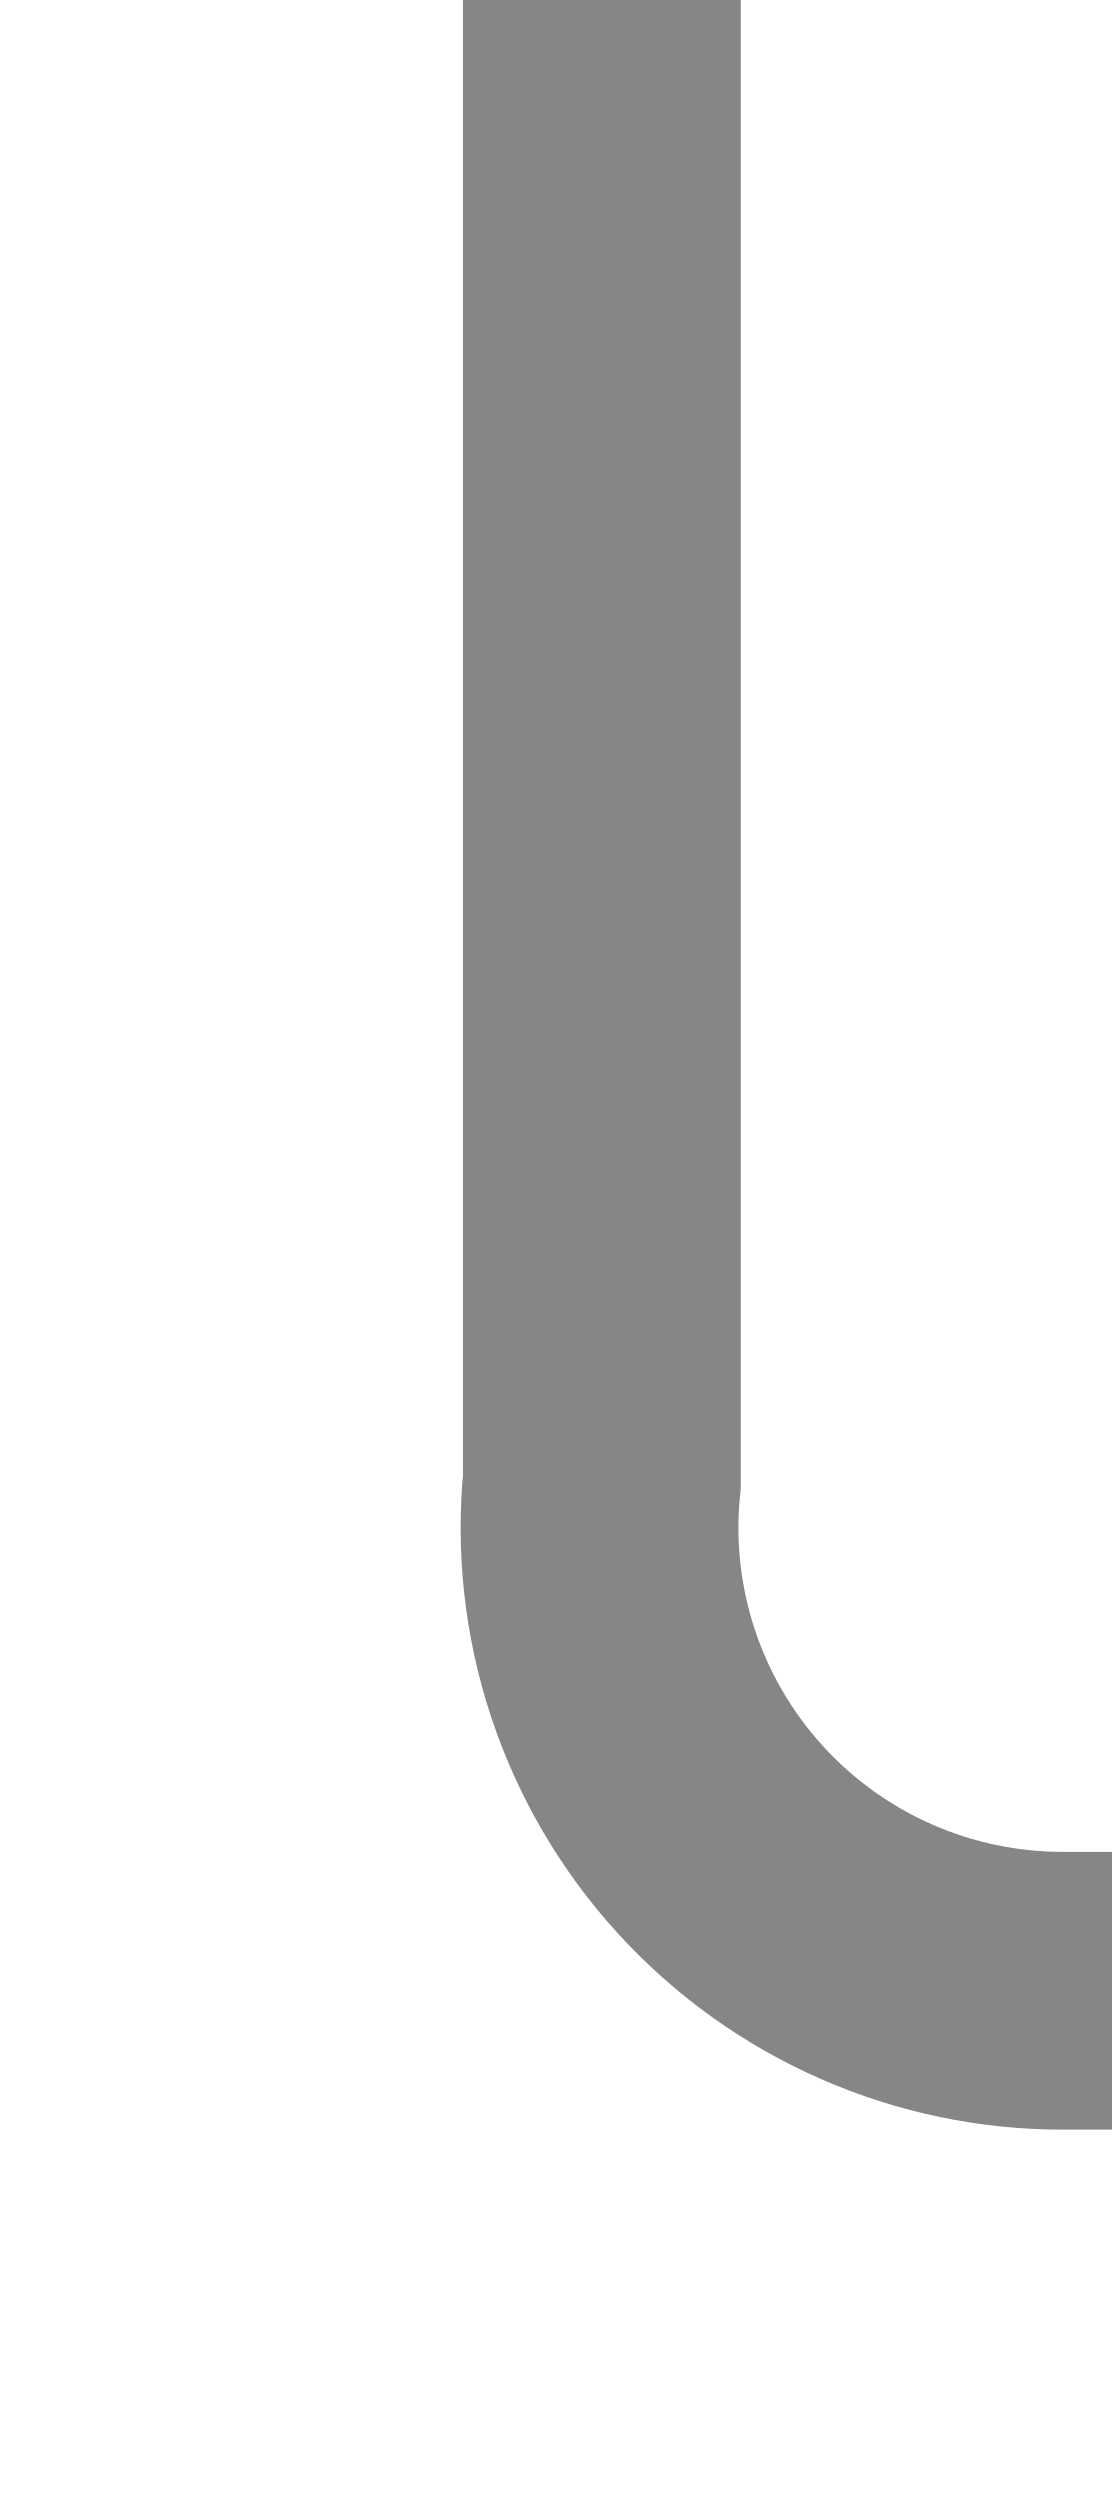
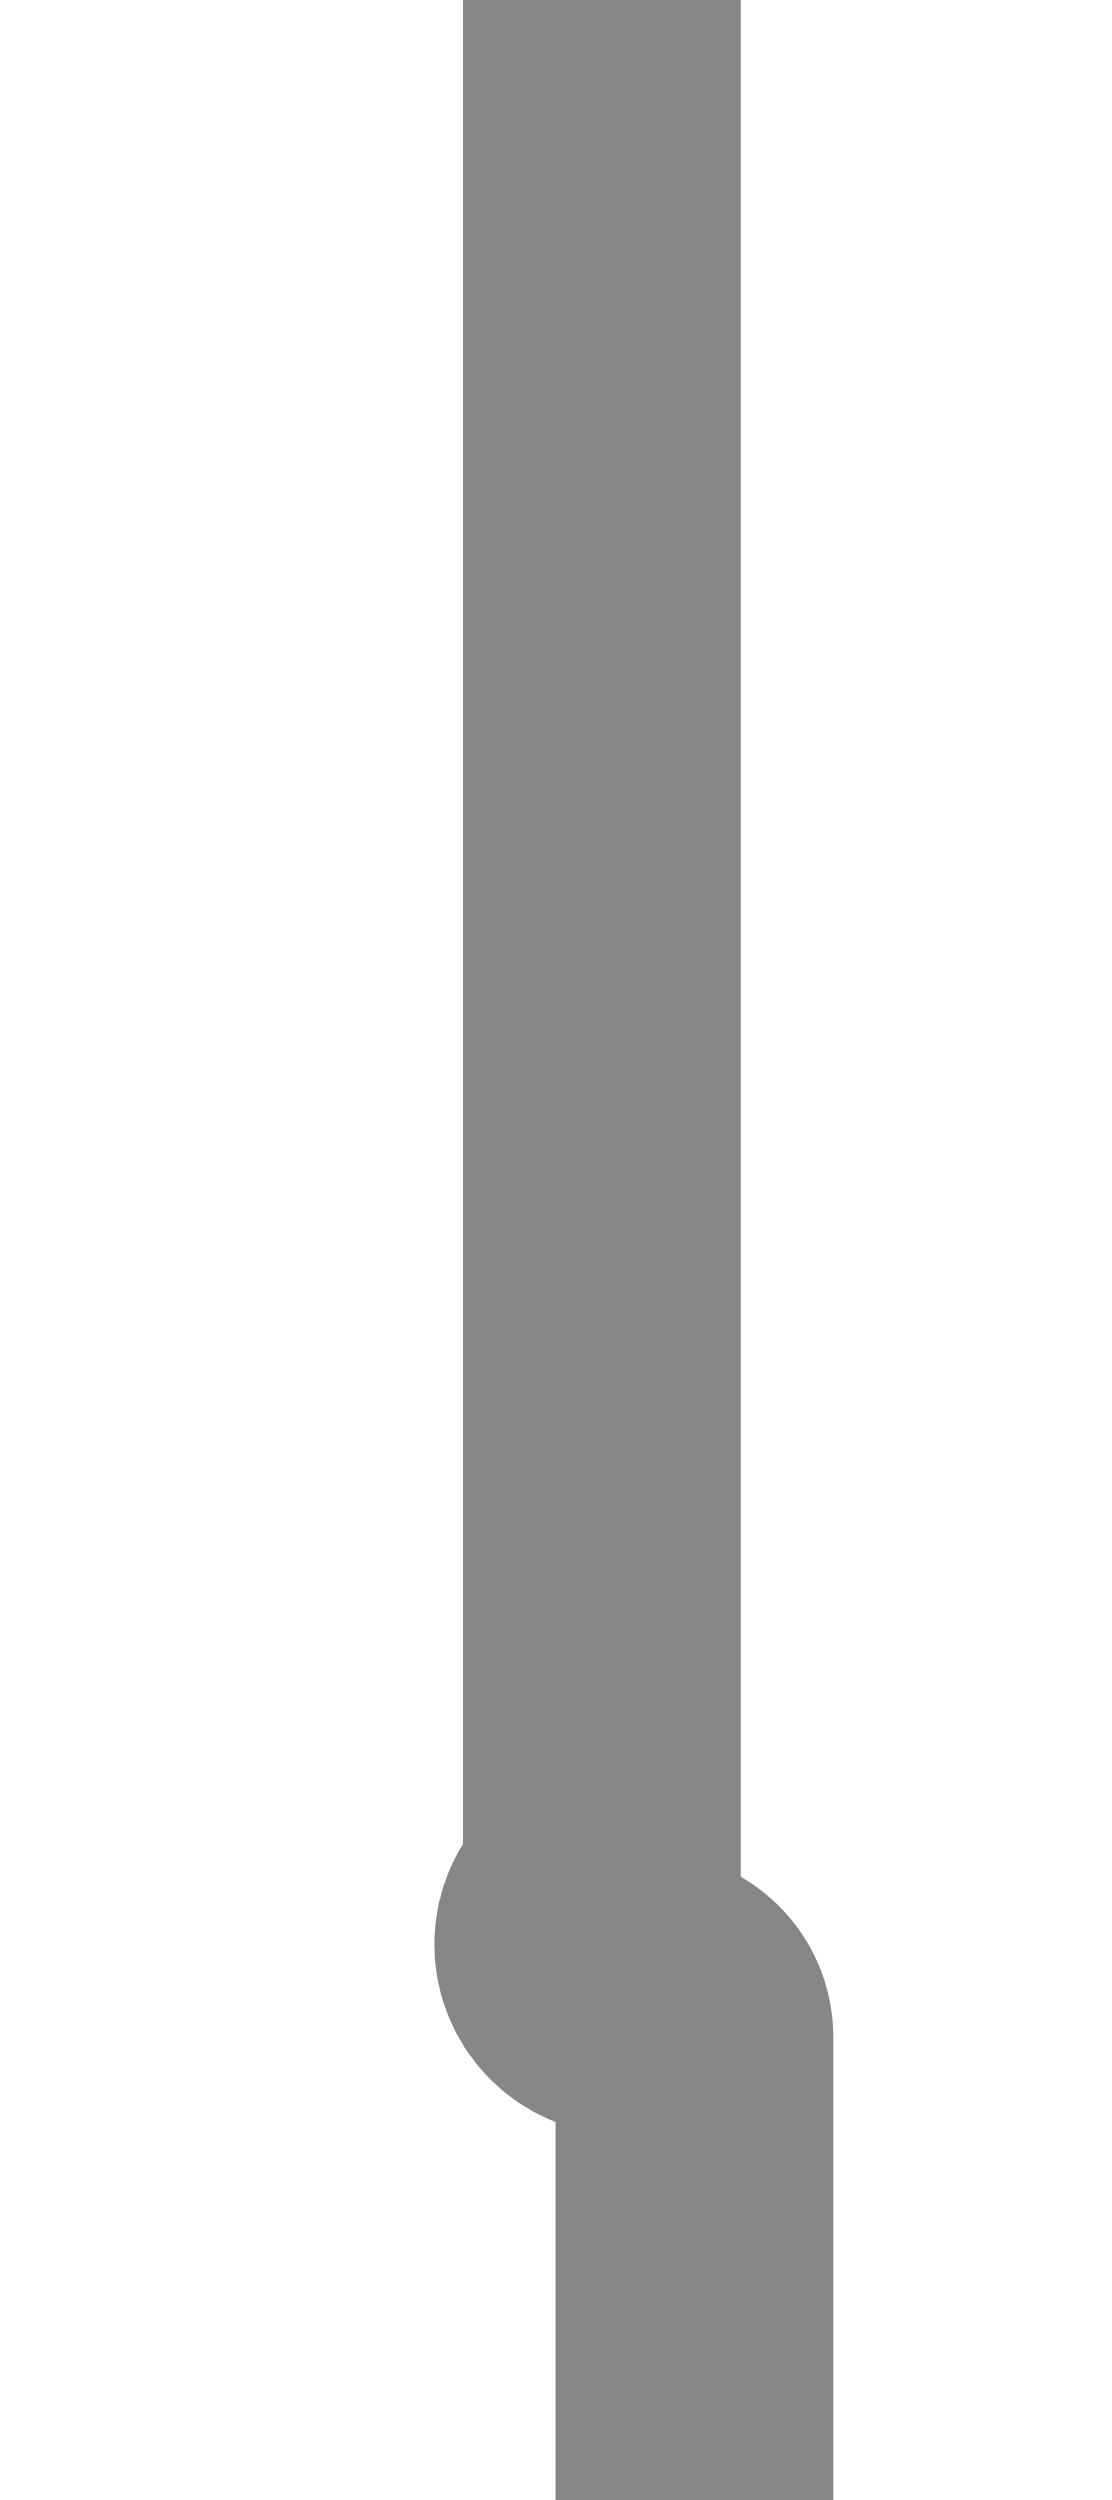
- <svg xmlns="http://www.w3.org/2000/svg" version="1.1" width="12px" height="27px" preserveAspectRatio="xMidYMin meet" viewBox="350 759  10 27">
-   <path d="M 355.5 759  L 355.5 775  A 5 5 0 0 0 360.5 780.5 L 454 780.5  A 5 5 0 0 1 459.5 785.5 L 459.5 794  " stroke-width="3" stroke="#868686" fill="none" />
+ <svg xmlns="http://www.w3.org/2000/svg" version="1.1" width="12px" height="27px" preserveAspectRatio="xMidYMin meet" viewBox="453 759  10 27">
+   <path d="M 458.5 759  L 458.5 779.5  A 0.5 0.5 0 0 0 459 780.5 A 0.5 0.5 0 0 1 459.5 781 L 459.5 794  " stroke-width="3" stroke="#868686" fill="none" />
  <path d="M 450.6 792  L 459.5 801  L 468.4 792  L 450.6 792  Z " fill-rule="nonzero" fill="#868686" stroke="none" />
</svg>
